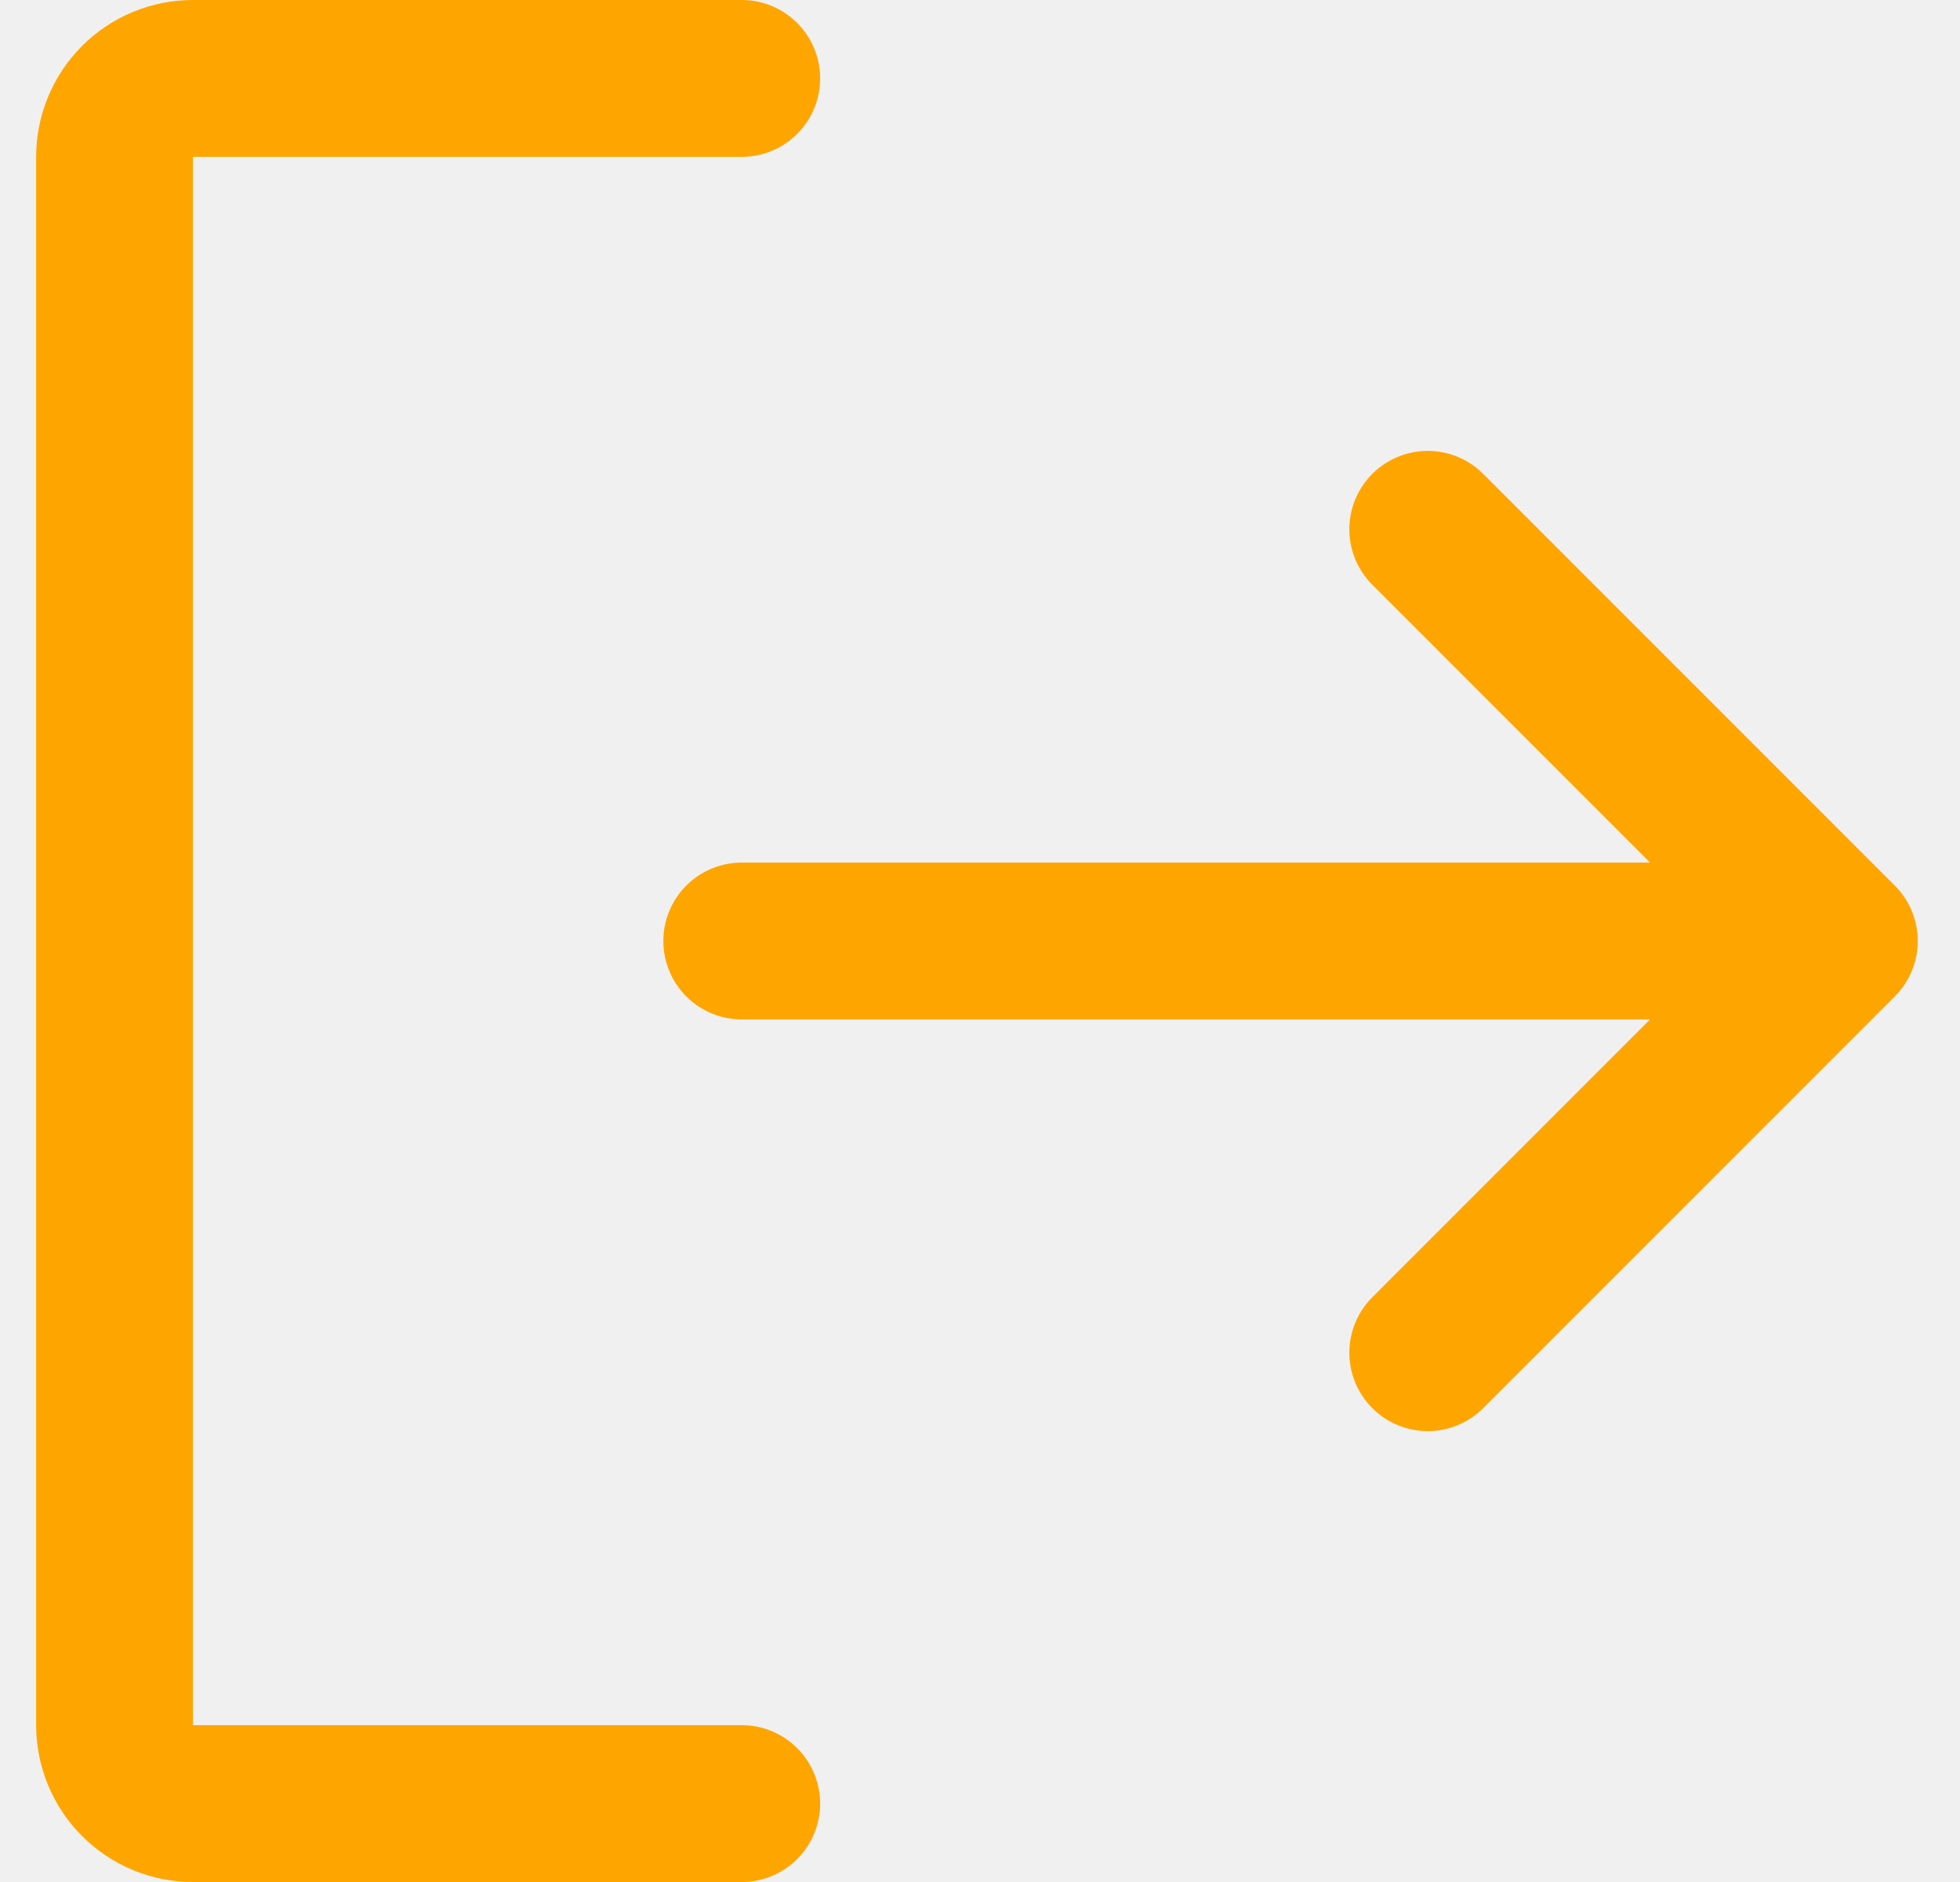
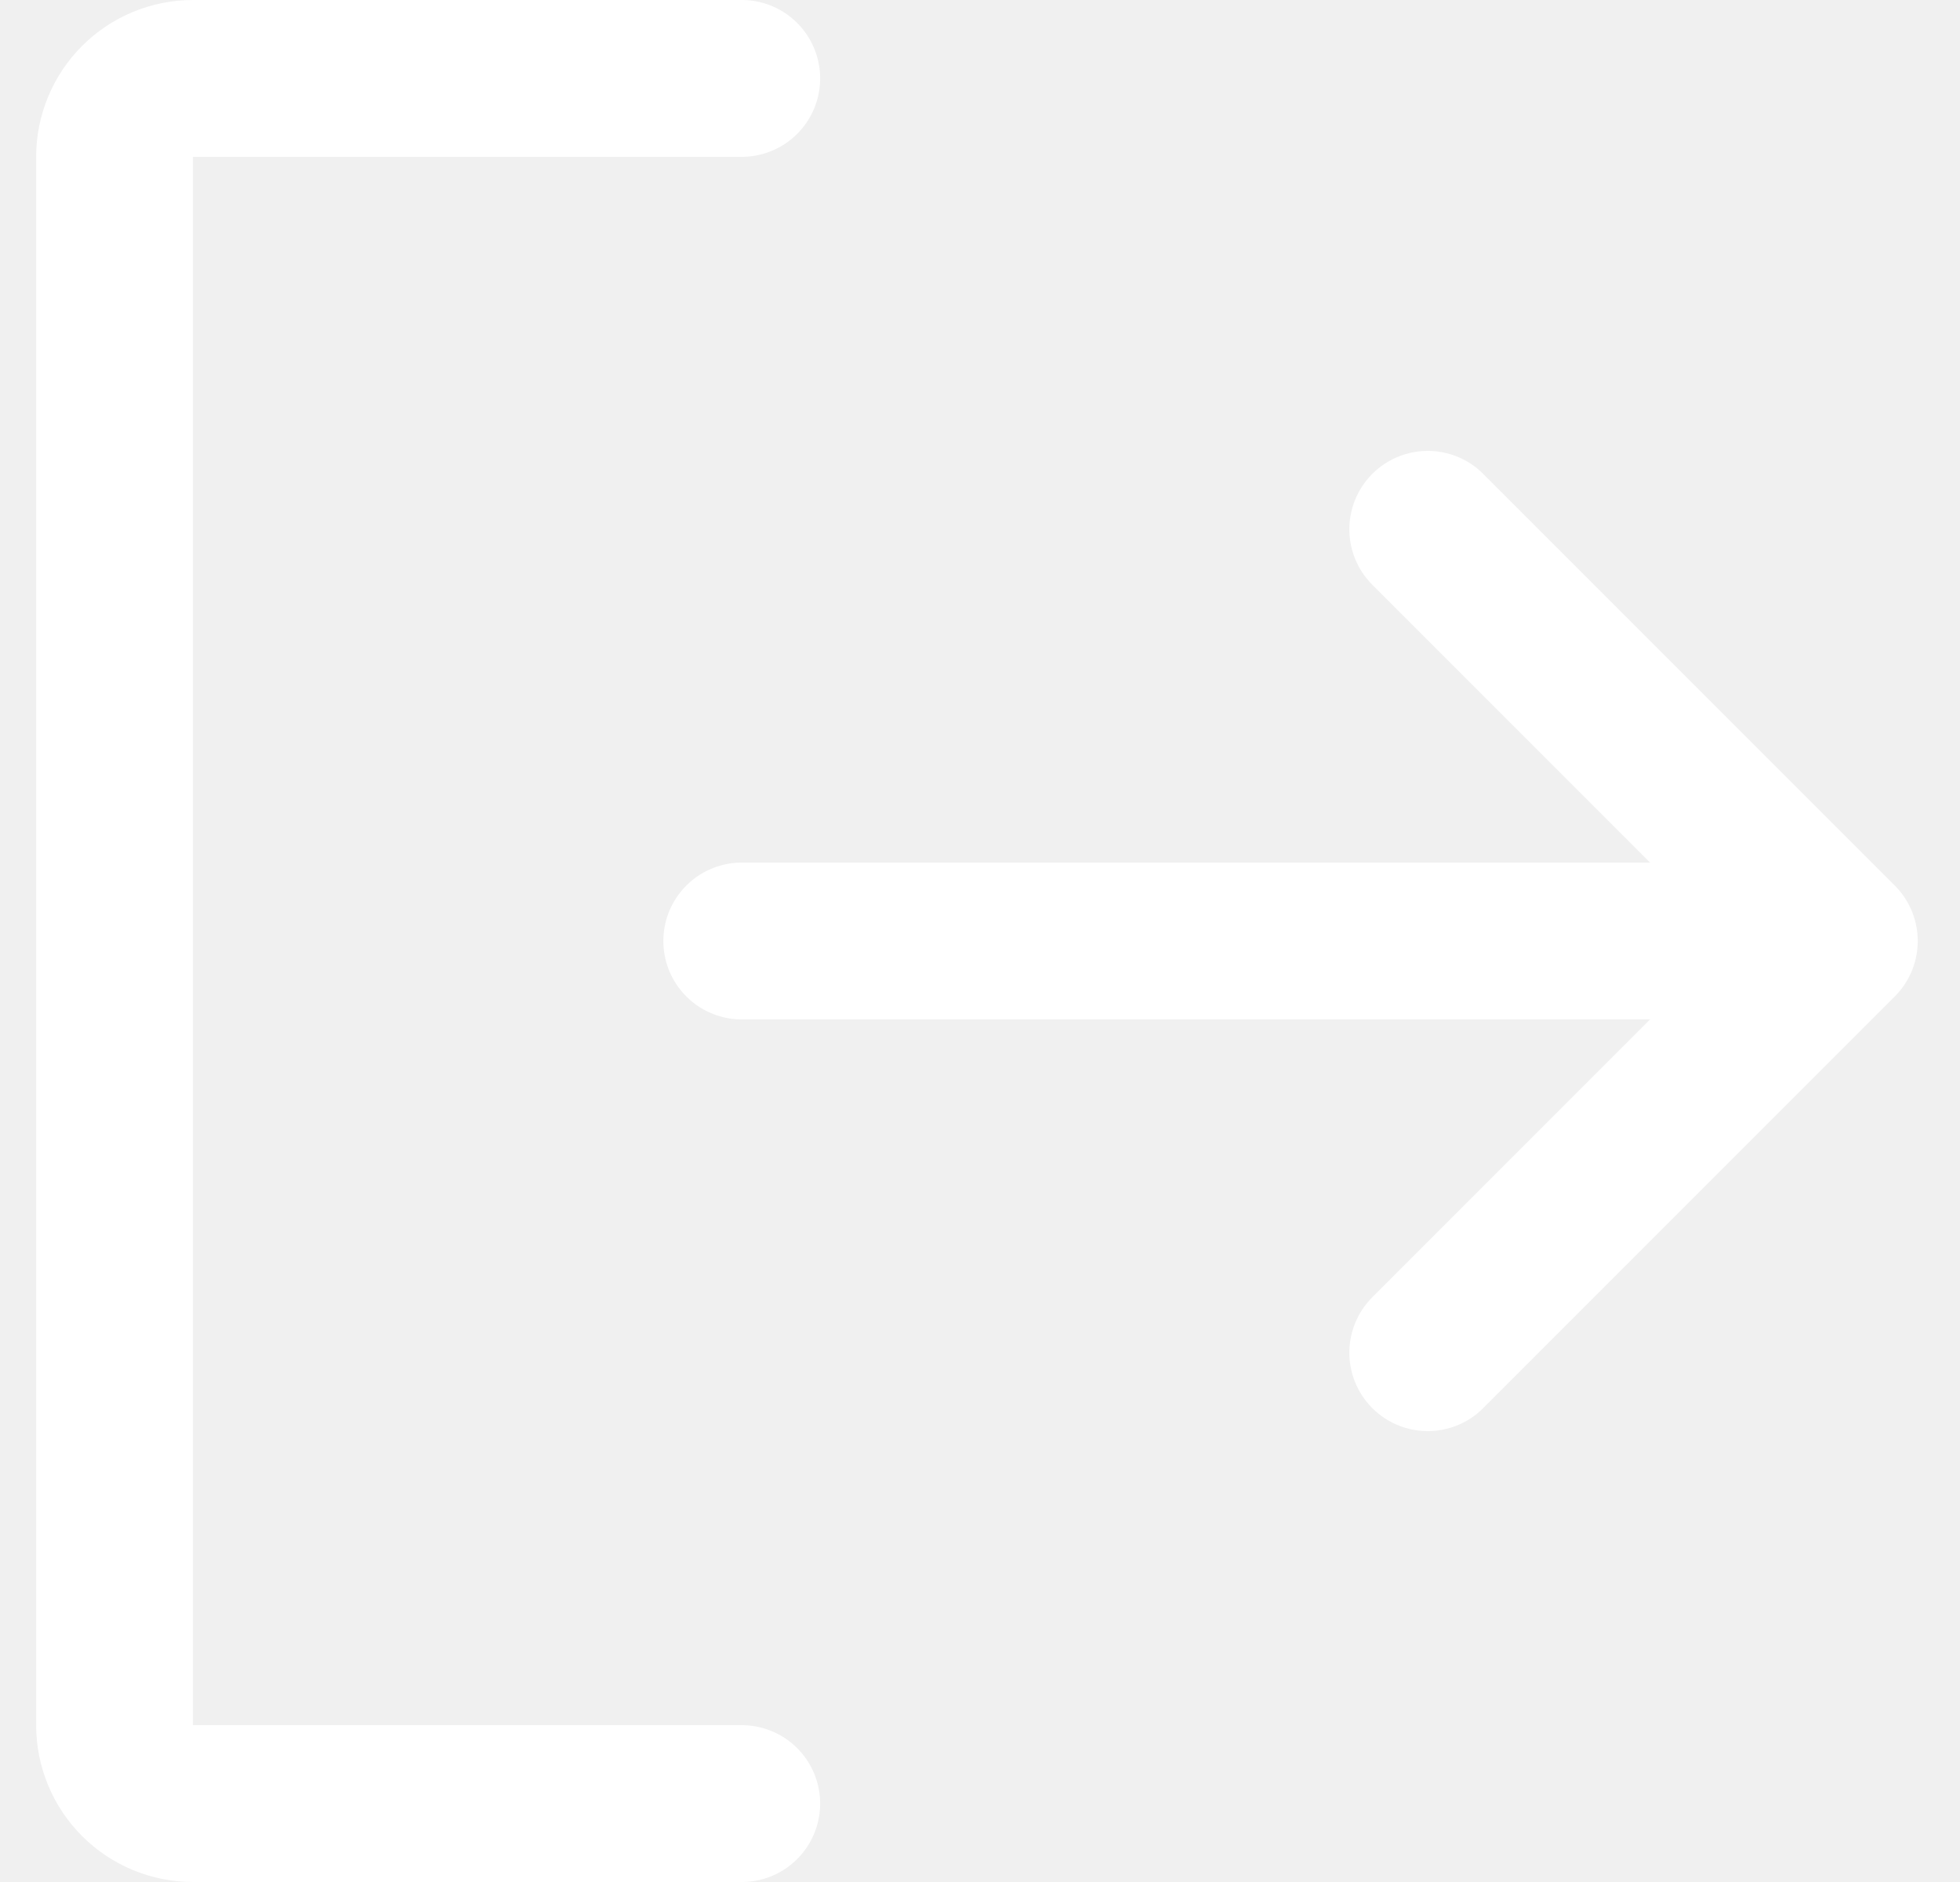
<svg xmlns="http://www.w3.org/2000/svg" width="25" height="24" viewBox="0 0 25 24" fill="none">
-   <path d="M18.211 6.75L23.461 12M23.461 12L18.211 17.25M23.461 12H9.461M9.461 23H2.461C2.196 23 1.942 22.895 1.754 22.707C1.567 22.52 1.461 22.265 1.461 22V2C1.461 1.735 1.567 1.48 1.754 1.293C1.942 1.105 2.196 1 2.461 1H9.461" stroke="orange" stroke-width="2" stroke-linecap="round" stroke-linejoin="round" />
+   <path d="M18.211 6.75L23.461 12M23.461 12L18.211 17.25M23.461 12H9.461M9.461 23H2.461C2.196 23 1.942 22.895 1.754 22.707C1.567 22.52 1.461 22.265 1.461 22V2C1.461 1.735 1.567 1.48 1.754 1.293C1.942 1.105 2.196 1 2.461 1H9.461" stroke="white" stroke-width="2" stroke-linecap="round" stroke-linejoin="round" />
</svg>
